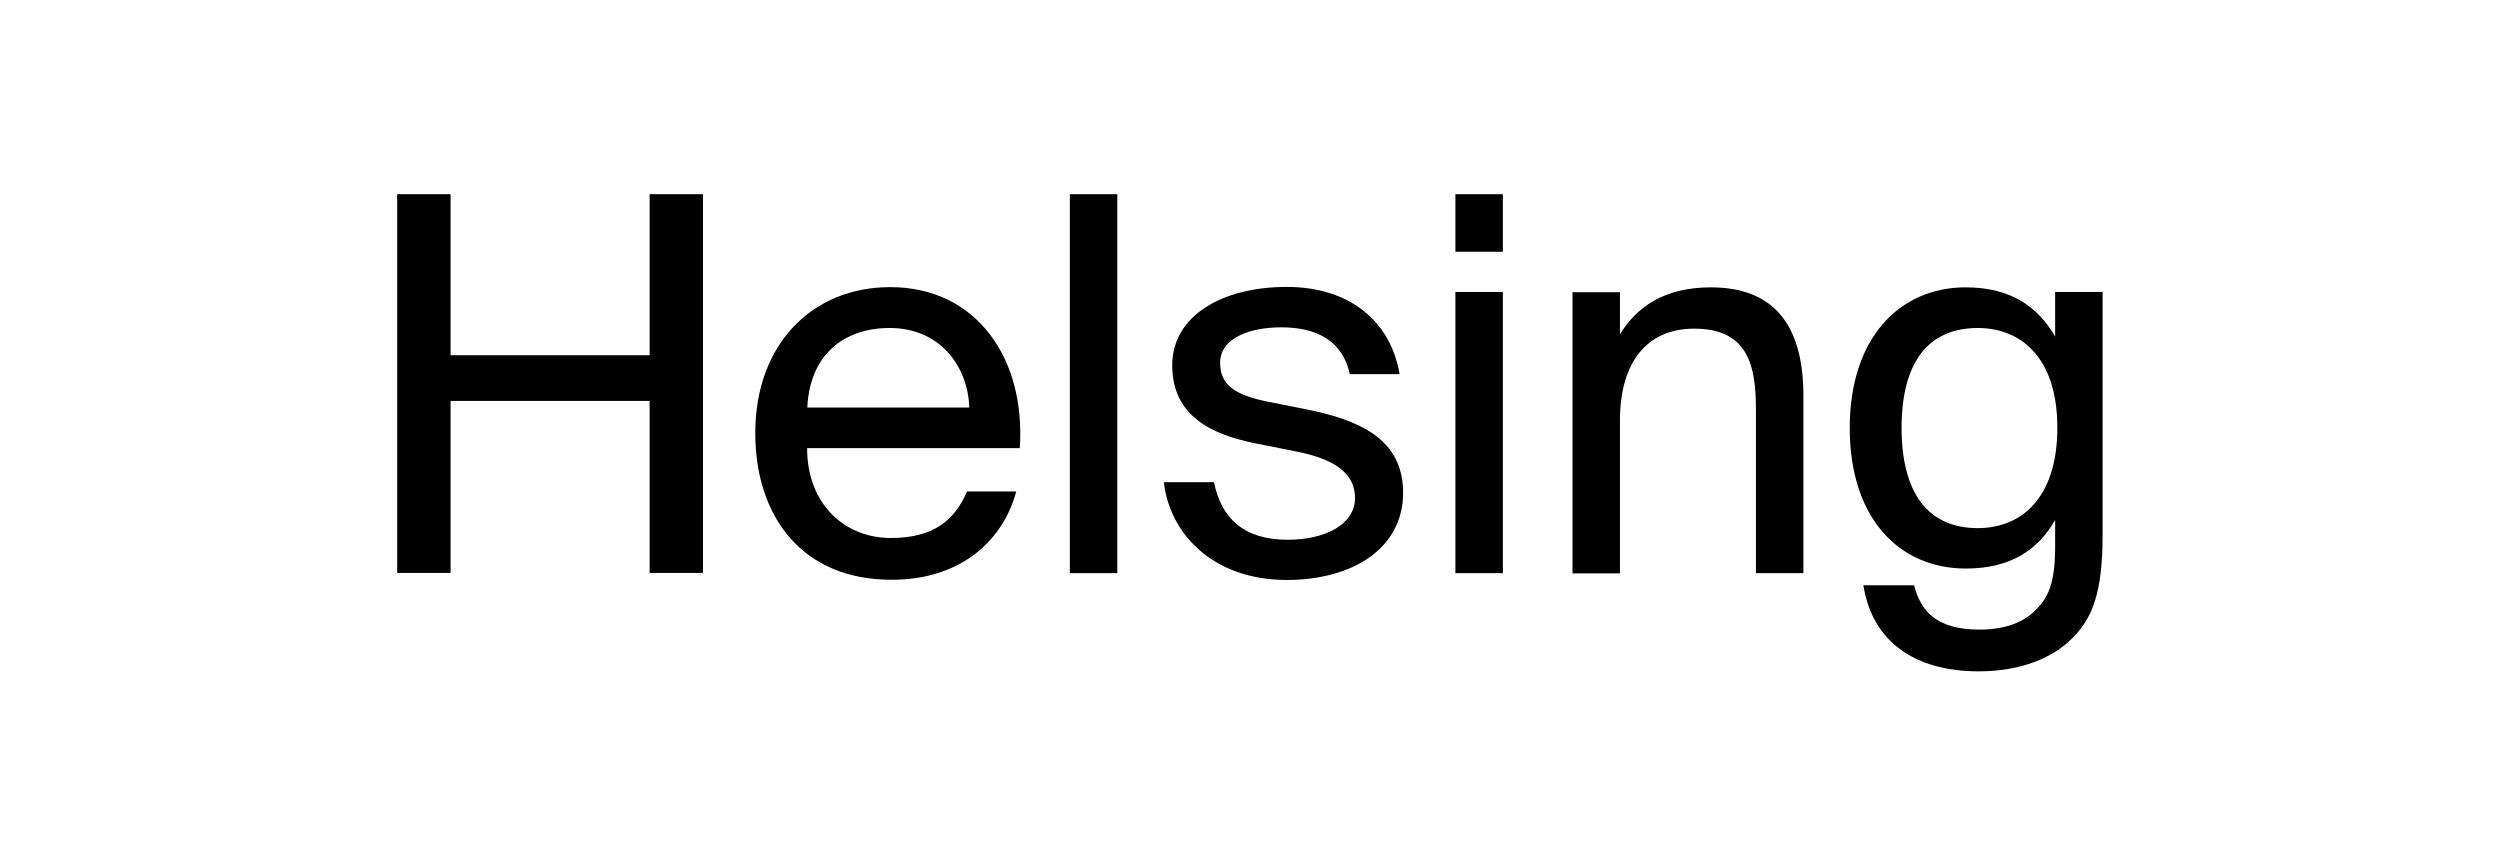
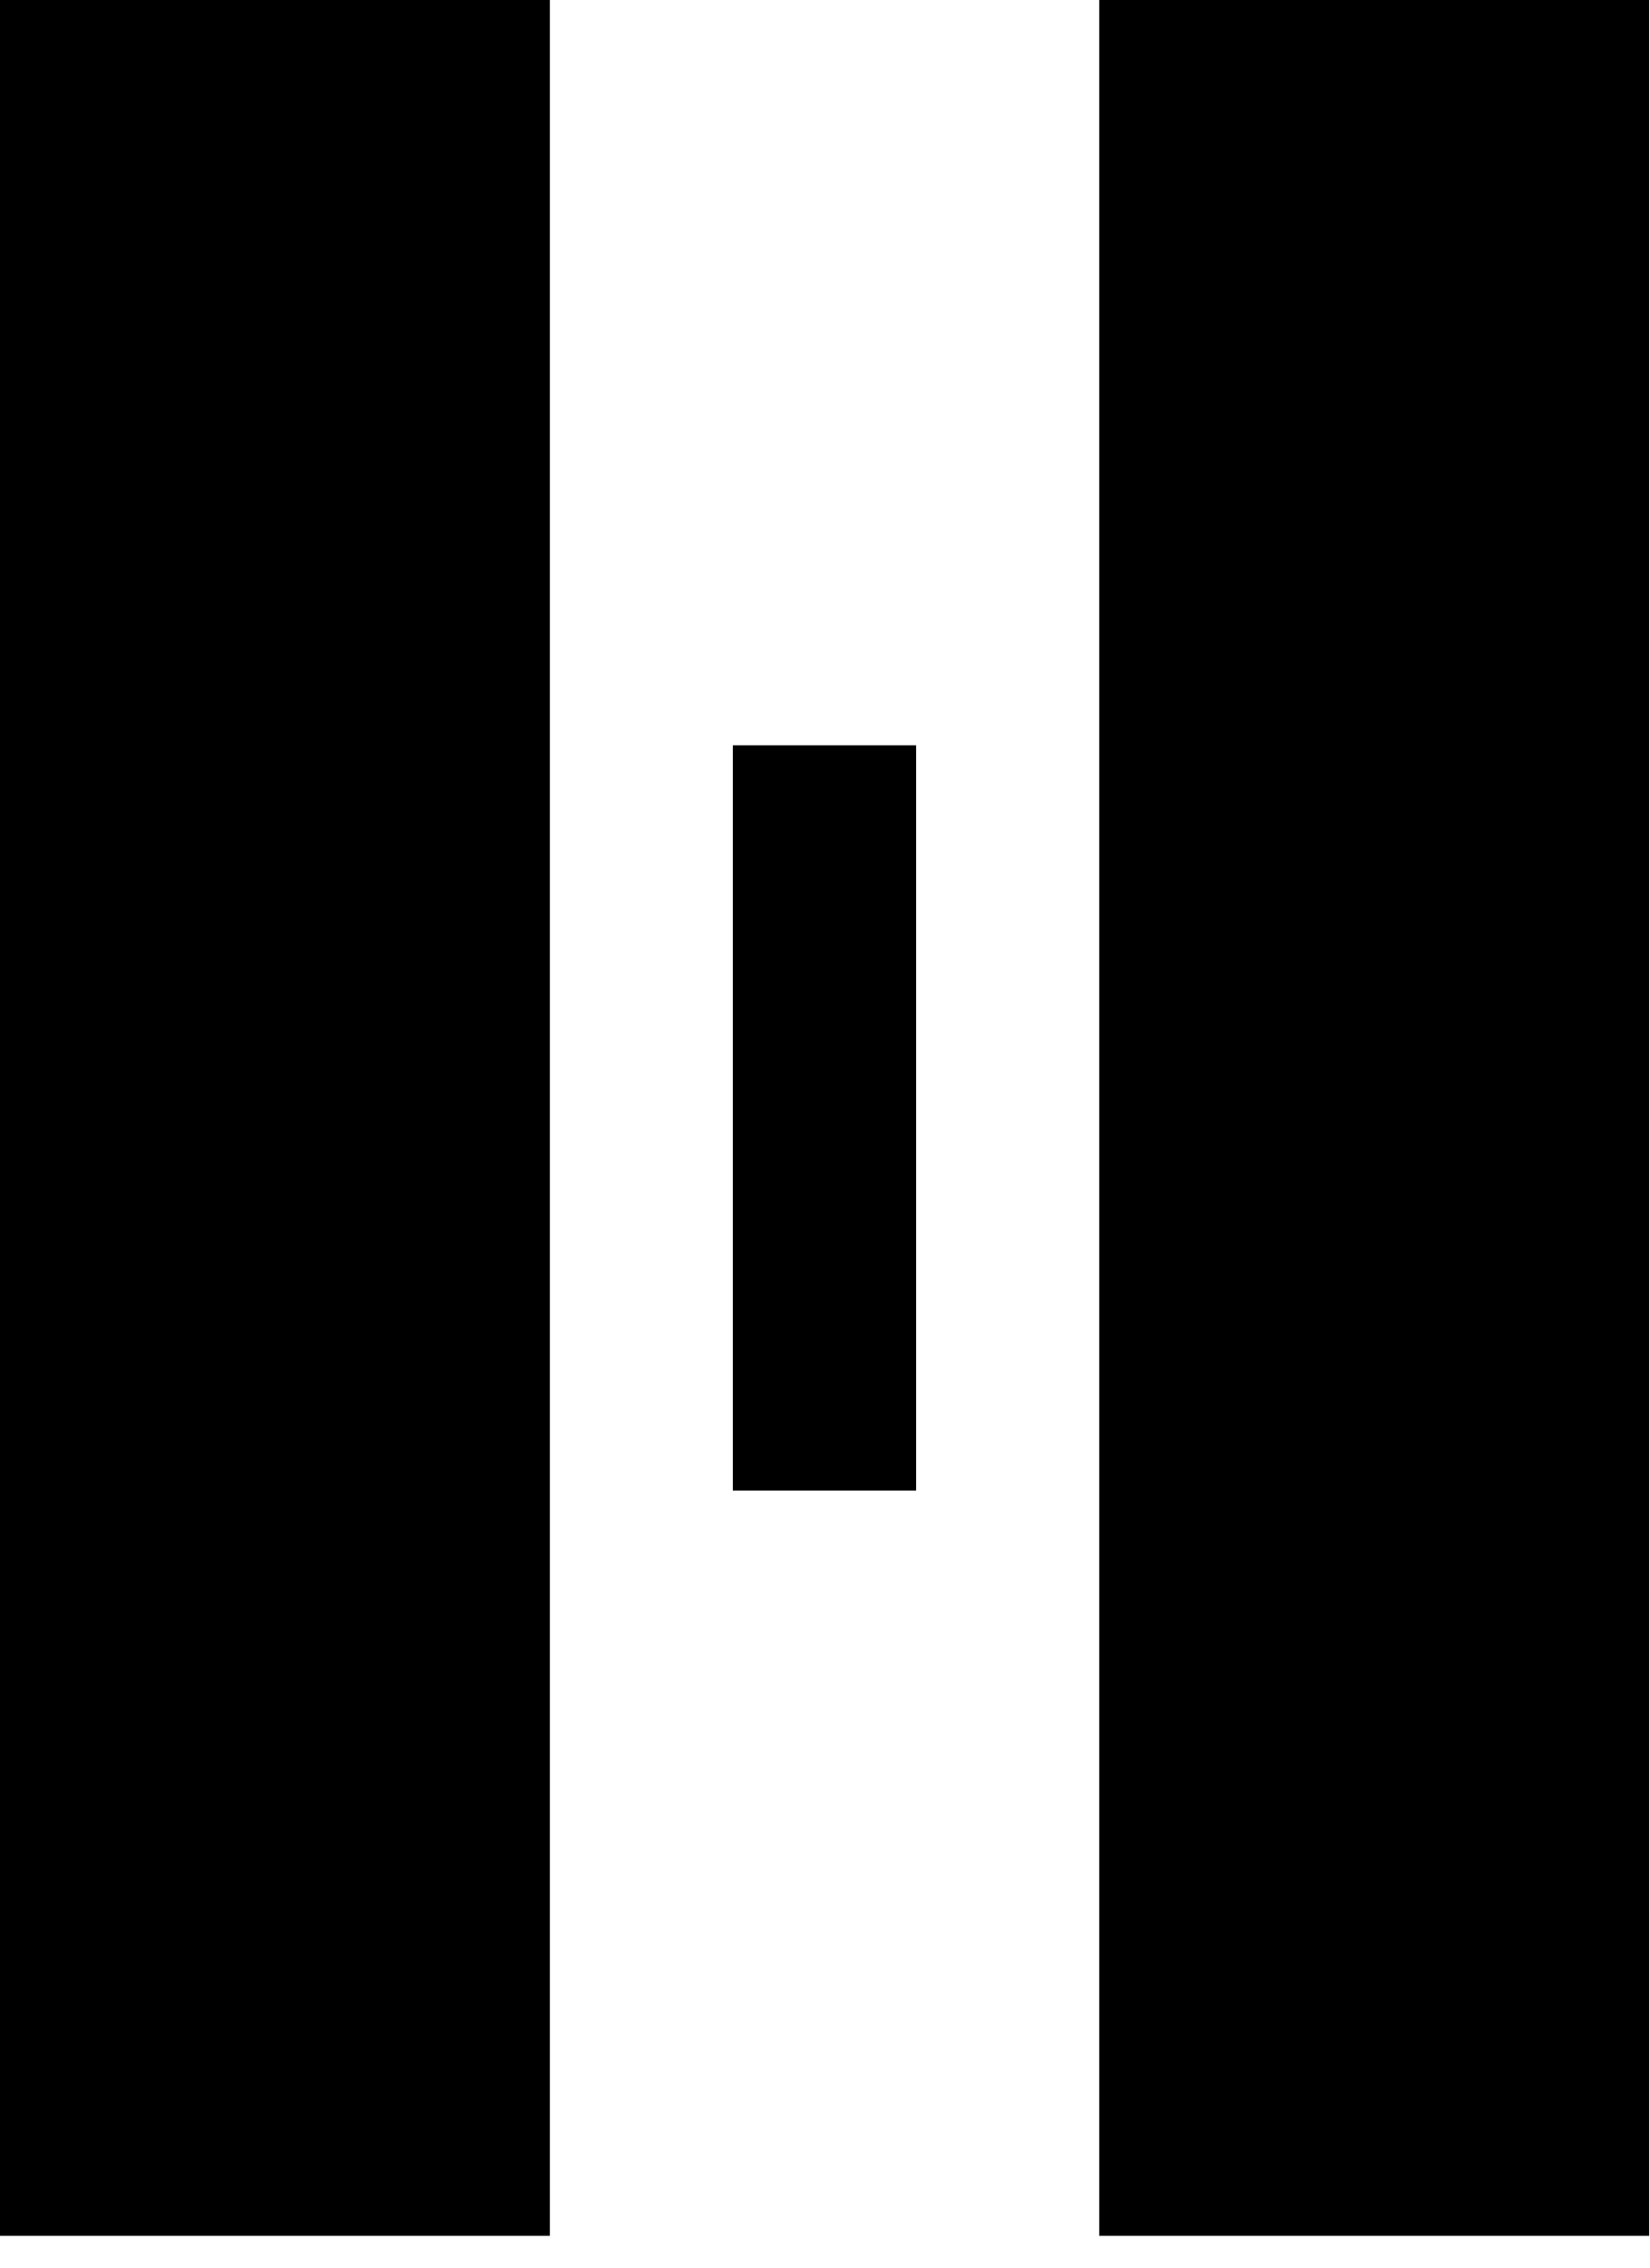
- <svg xmlns="http://www.w3.org/2000/svg" fill="none" height="394" viewBox="0 0 1138 394" width="1138">
-   <g fill="#000">
-     <path d="m320 88.4v172.4h-24.3v-78.3h-90.6v78.3h-24.3v-172.4h24.3v73.3h90.6v-73.3z" />
-     <path d="m343.8 197.1c0-40.4 25.9-66.4 61.4-66.4 39.5 0 61.8 32.8 59 73.3h-96.8c0 25.5 17.1 40.9 38.1 40.9 20 0 29.3-8.6 34.7-21.2h22.4c-5.9 22.1-25 40.2-56.6 40.2-41.1.1-62.2-29-62.2-66.8zm23.7-11.6h73.7c-.5-18.1-12.8-36.2-36.2-36.2-21.8 0-36.5 13.1-37.5 36.2z" />
-     <path d="m508.6 260.9h-21.6v-172.5h21.6z" />
-     <path d="m614.4 170.2c-3.3-15.2-15.2-21.2-31.2-21.2-13.6 0-27.8 4.5-27.8 16.2 0 10.2 7.1 14.5 20.5 17.4l18.1 3.6c24.3 4.8 44.7 13.3 44.7 38.1 0 25.2-22.8 39.7-53 39.7-34.5 0-53.5-22.1-55.9-44.5h22.8c3.3 16.4 13.6 26.2 33.5 26.2 17.4 0 30.7-7.1 30.7-19 0-12.8-12.1-18.3-26.9-21.2l-19-3.8c-18.3-3.8-37.3-11.7-37.3-35.4 0-22.6 22.8-35.7 52.1-35.7 28.5 0 47.3 15.5 51.4 39.7h-22.7z" />
-     <path d="m684.1 88.4v26.2h-21.6v-26.2zm0 44.5v128h-21.6v-128z" />
-     <path d="m737.4 152.2c7.4-12.1 19.7-21.4 41.4-21.4 30.9 0 42.1 20 42.1 49.2v80.9h-21.6v-74.4c0-19.7-3.3-36.9-28.1-36.9-20.9 0-33.8 14.5-33.8 41.9v69.5h-21.6v-128h21.6z" />
-     <path d="m935.5 132.9h21.6v110.8c0 26.2-4.8 36.9-12.1 45-9.3 10.7-25.2 16.9-44.2 16.9-29 0-48.5-13.3-52.6-39.2h23.1c2.9 11.4 9.8 20.2 29.7 20.2 11.7 0 20.5-3.3 26.2-9.5 4.8-5 8.3-10.9 8.3-28.3v-12.1c-7.8 13.6-20.2 22.1-40.7 22.1-30.2 0-52.8-22.8-52.8-64 0-40.9 22.6-64 52.8-64 20.5 0 32.8 8.8 40.7 22.4zm-35.2 16.4c-23.1 0-34.7 16.4-34.7 45.4 0 29.3 11.7 45.7 34.7 45.7 19.3 0 36.2-13.1 36.2-45.7 0-32.3-16.9-45.4-36.2-45.4z" />
-   </g>
+ <svg xmlns="http://www.w3.org/2000/svg" fill="none" class="w-full text-onyx-2" viewBox="0 0 32 44">
+   <path fill="currentColor" d="M10.669 0H0v43.376h10.669zm21.328 0H21.328v43.376h10.67zM17.775 14.459h-3.556v14.459h3.556z" />
</svg>
